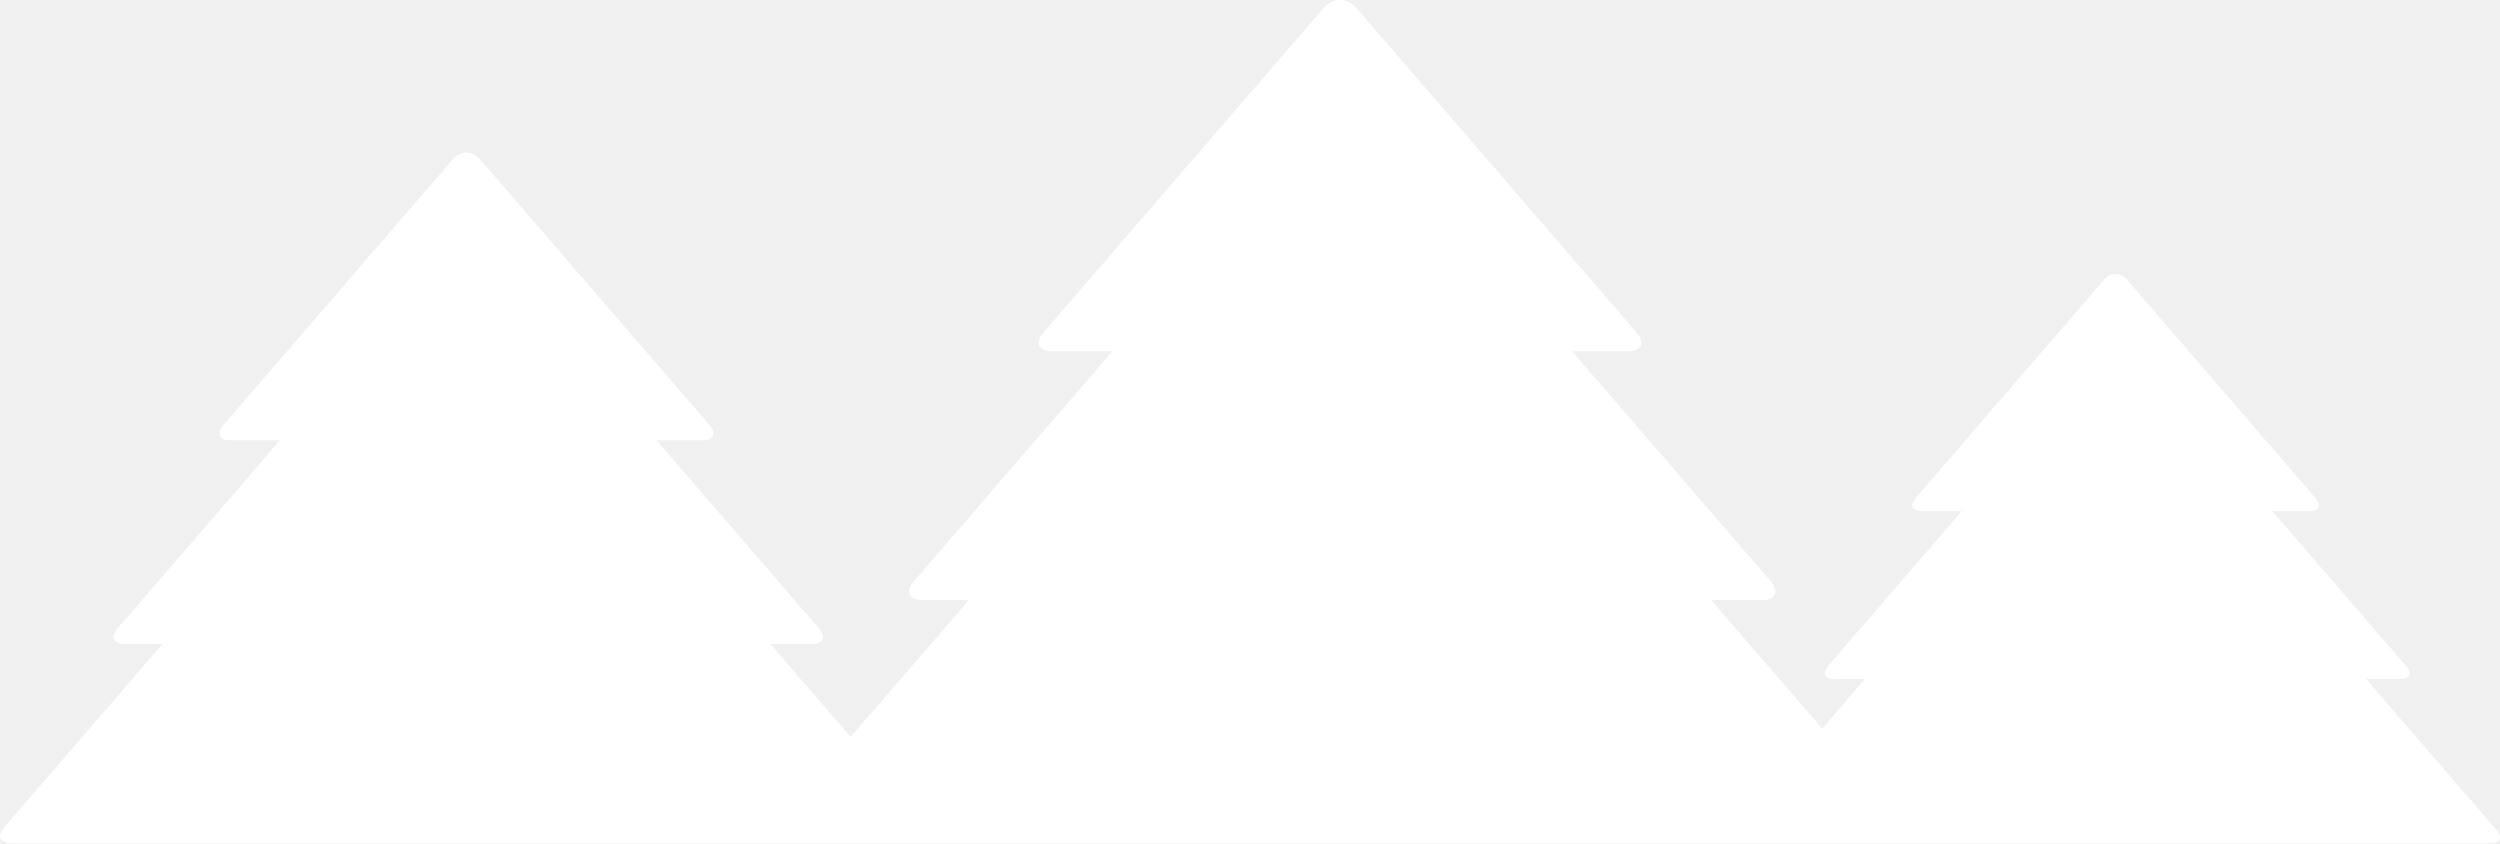
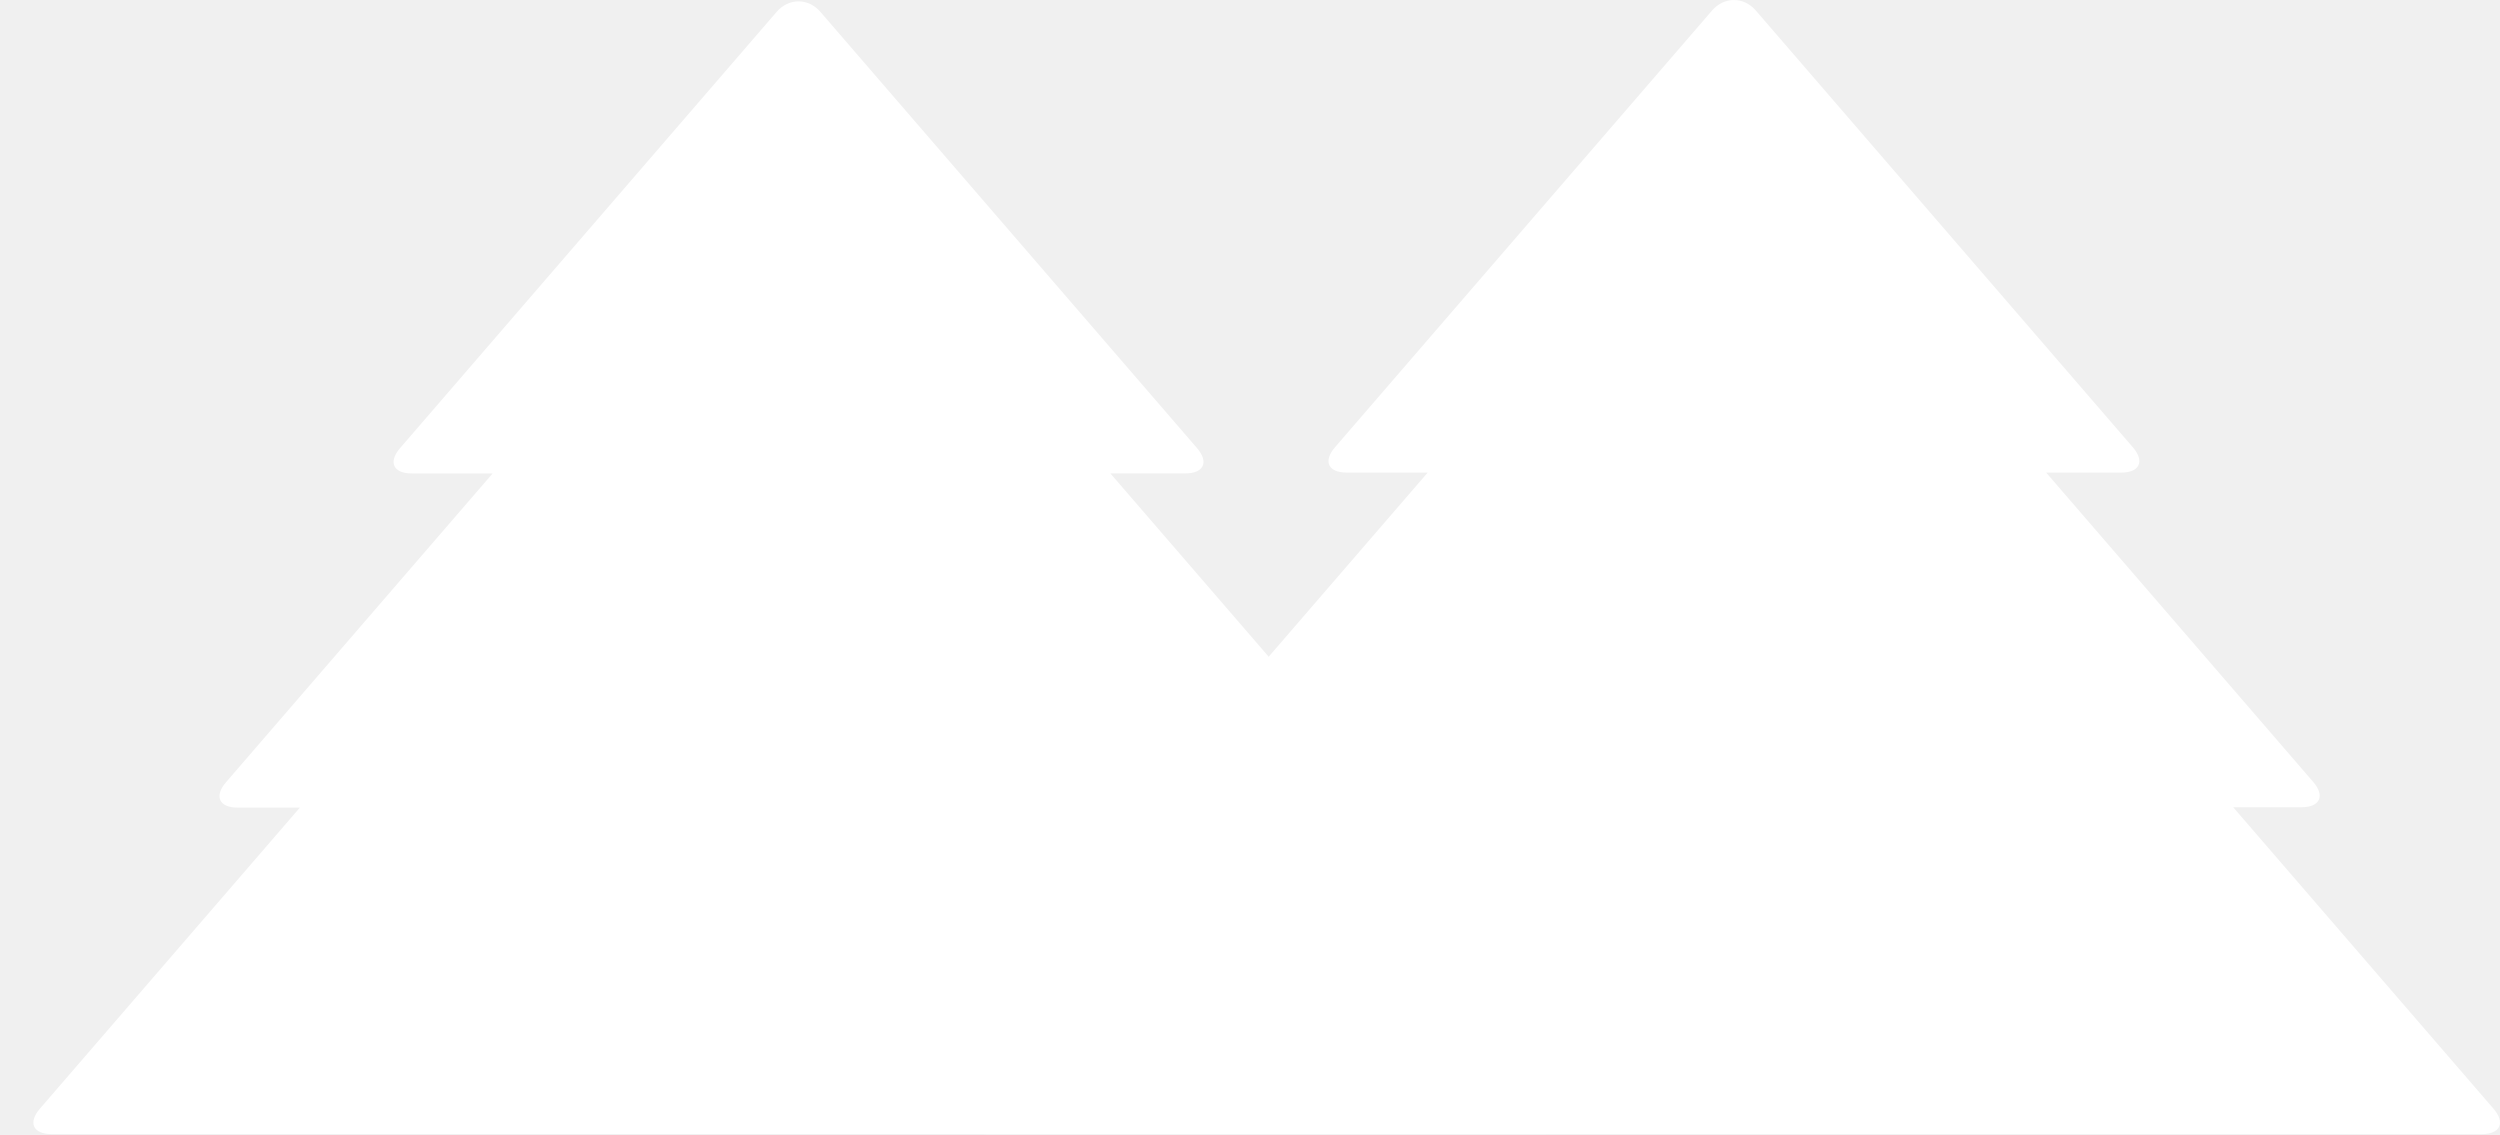
- <svg xmlns="http://www.w3.org/2000/svg" version="1.1" id="Layer_1" x="0px" y="0px" width="164.843px" height="55.587px" viewBox="0 0 164.843 55.587" enable-background="new 0 0 164.843 55.587" xml:space="preserve">
-   <path fill-rule="evenodd" clip-rule="evenodd" fill="#FFFFFF" d="M73.348,23.163L60.262,38.321  c-0.592,0.685-0.339,1.244,0.568,1.244h3.057L51.128,54.343c-0.592,0.687-0.337,1.244,0.569,1.244h73.323  c0.905,0,1.161-0.558,0.569-1.244l-12.76-14.777h3.353c0.905,0,1.161-0.558,0.568-1.244l-13.087-15.158h3.678  c0.907,0,1.162-0.556,0.57-1.242L89.432,0.515c-0.593-0.688-1.554-0.686-2.146,0L68.806,21.921c-0.593,0.687-0.336,1.242,0.57,1.242  H73.348z" />
-   <path fill-rule="evenodd" clip-rule="evenodd" fill="#FFFFFF" d="M129.359,33.697l-8.835,10.233c-0.399,0.462-0.229,0.84,0.384,0.84  h2.063l-8.614,9.977c-0.399,0.464-0.228,0.84,0.384,0.84h49.503c0.61,0,0.783-0.376,0.384-0.84l-8.614-9.977h2.264  c0.61,0,0.783-0.377,0.384-0.84l-8.836-10.233h2.482c0.613,0,0.785-0.376,0.386-0.839l-12.476-14.452  c-0.401-0.464-1.05-0.463-1.449,0l-12.477,14.452c-0.399,0.464-0.227,0.839,0.385,0.839H129.359z" />
-   <path fill-rule="evenodd" clip-rule="evenodd" fill="#FFFFFF" d="M18.461,29.031L7.743,41.446c-0.484,0.56-0.277,1.019,0.466,1.019  h2.503L0.262,54.568c-0.485,0.562-0.276,1.019,0.465,1.019h60.056c0.741,0,0.95-0.456,0.466-1.019L50.798,42.465h2.746  c0.741,0,0.95-0.457,0.466-1.019L43.29,29.031h3.012c0.744,0,0.953-0.456,0.468-1.018L31.635,10.481  c-0.487-0.563-1.273-0.562-1.758,0L14.74,28.013c-0.484,0.563-0.275,1.018,0.467,1.018H18.461z" />
+ <svg xmlns="http://www.w3.org/2000/svg" version="1.1" id="Layer_1" x="0px" y="0px" width="75.046px" height="34.043px" viewBox="0 21.543 75.046 34.043" enable-background="new 0 21.543 75.046 34.043" xml:space="preserve">
+   <path fill="#FFFFFF" d="M42.857,35.729l-8.015,9.283c-0.362,0.42-0.208,0.762,0.348,0.762h1.872l-7.814,9.051  c-0.363,0.421-0.207,0.762,0.348,0.762h44.906c0.554,0,0.711-0.342,0.349-0.762l-7.814-9.05h2.053c0.554,0,0.711-0.342,0.347-0.762  l-8.014-9.283h2.252c0.555,0,0.712-0.341,0.349-0.761l-11.317-13.11c-0.363-0.421-0.952-0.42-1.314,0L40.075,34.968  c-0.363,0.421-0.206,0.761,0.349,0.761H42.857z" />
+   <path fill="#FFFFFF" d="M14.789,35.754l-8.005,9.271c-0.361,0.418-0.207,0.761,0.348,0.761h1.87l-7.805,9.039  c-0.362,0.419-0.207,0.761,0.347,0.761h44.853c0.553,0,0.709-0.34,0.348-0.761l-7.806-9.039h2.051c0.554,0,0.71-0.341,0.348-0.761  l-8.006-9.271h2.25c0.556,0,0.712-0.342,0.35-0.761L24.627,21.899c-0.363-0.42-0.951-0.419-1.313,0L12.01,34.994  c-0.362,0.421-0.206,0.761,0.349,0.761H14.789z" />
</svg>
